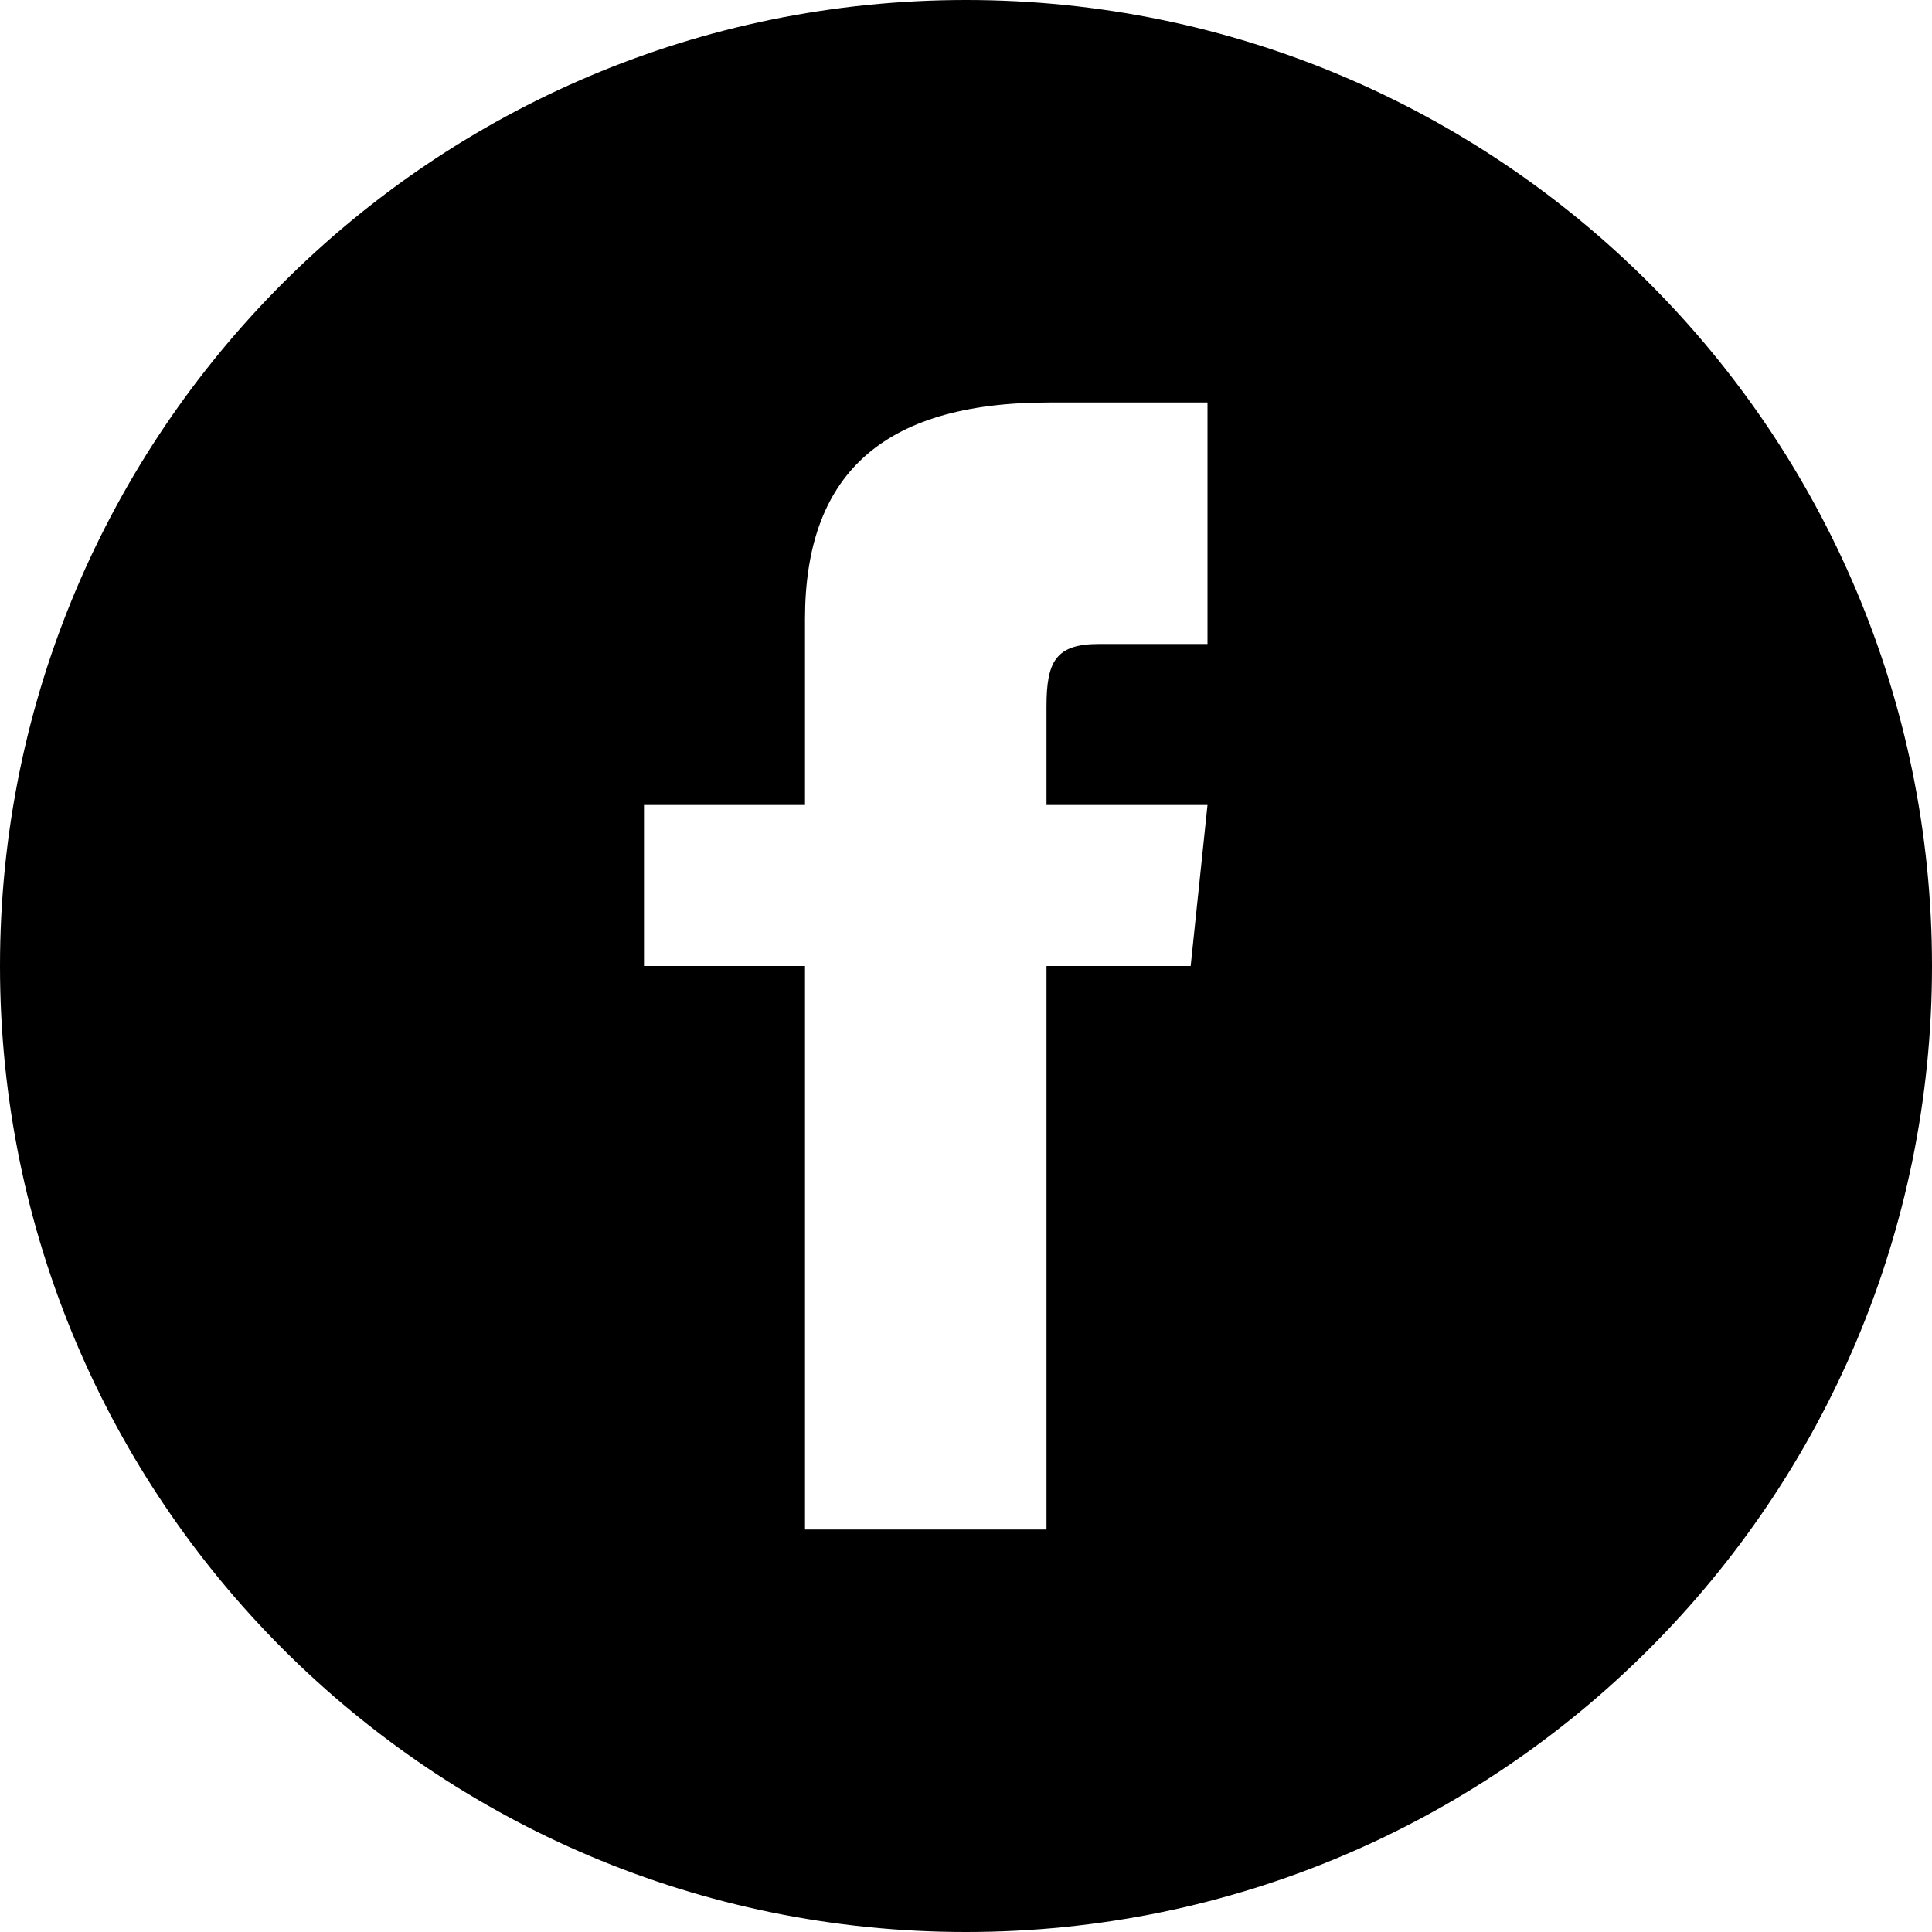
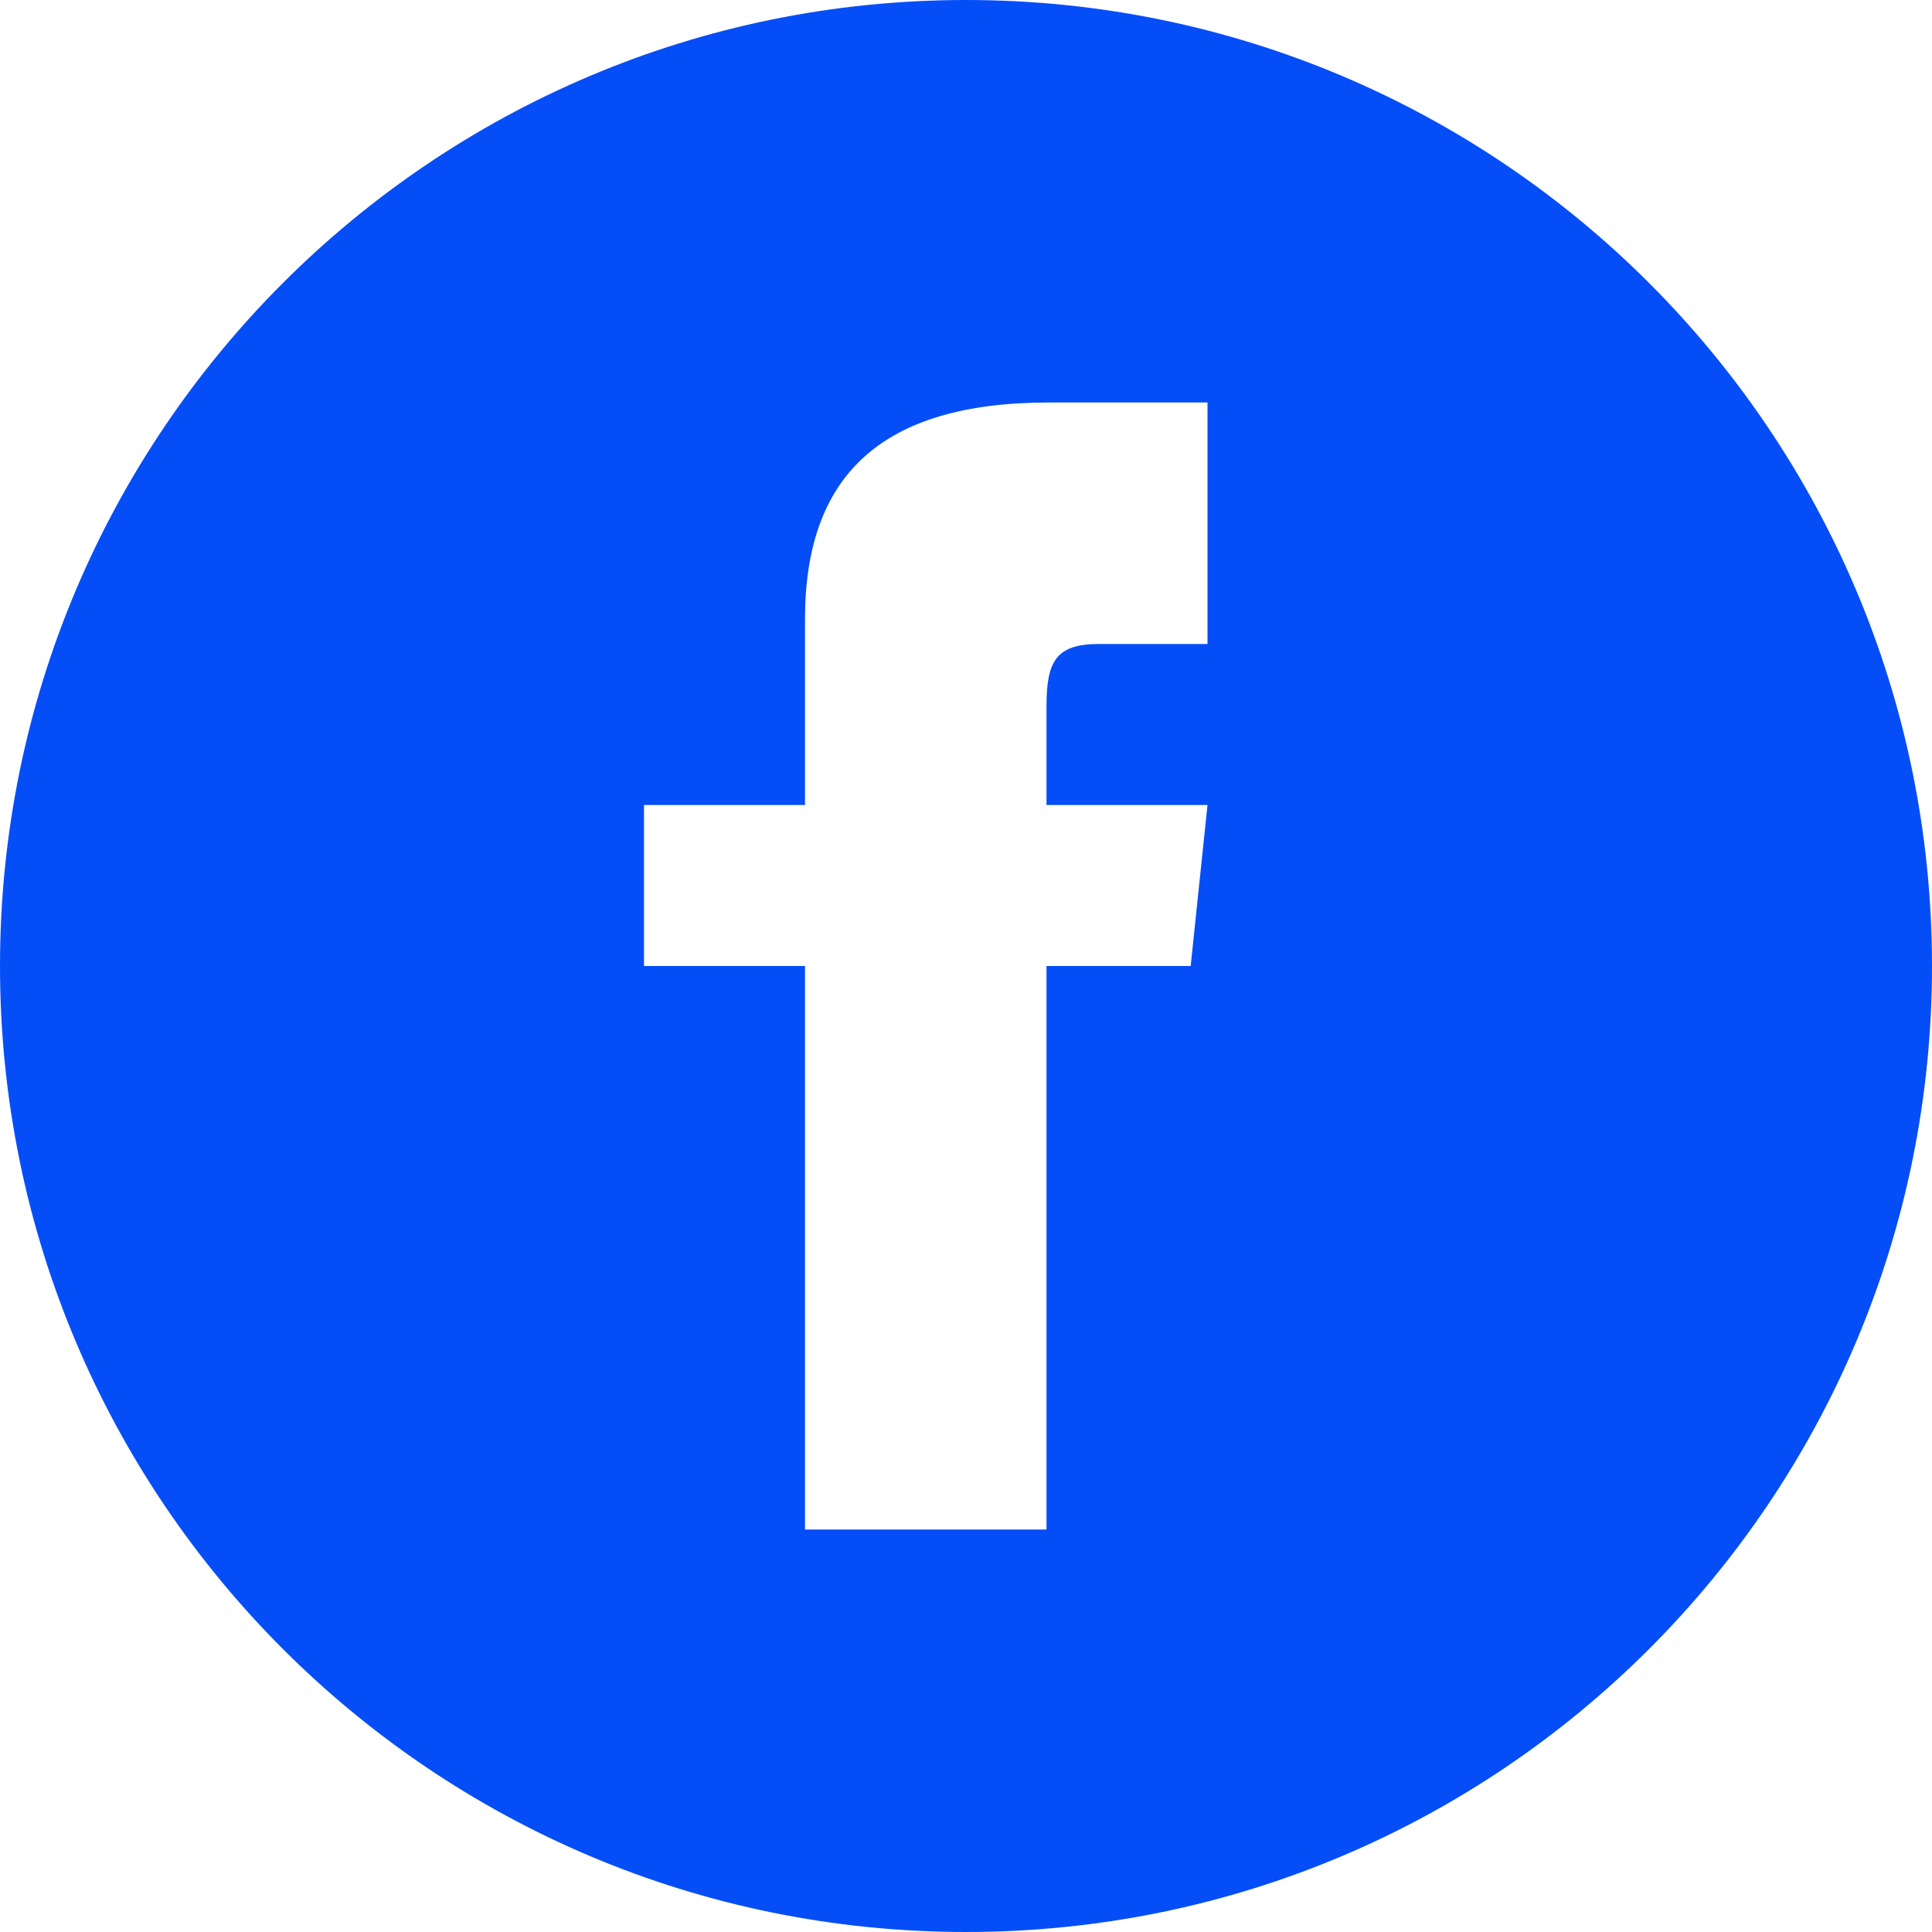
<svg xmlns="http://www.w3.org/2000/svg" width="24" height="24" viewBox="0 0 24 24">
-   <path d="M12 0c-6.627 0-12 5.373-12 12s5.373 12 12 12 12-5.373 12-12-5.373-12-12-12zm3 8h-1.35c-.538 0-.65.221-.65.778v1.222h2l-.209 2h-1.791v7h-3v-7h-2v-2h2v-2.308c0-1.769.931-2.692 3.029-2.692h1.971v3z" />
+   <path d="M12 0c-6.627 0-12 5.373-12 12s5.373 12 12 12 12-5.373 12-12-5.373-12-12-12zm3 8h-1.35c-.538 0-.65.221-.65.778v1.222h2l-.209 2h-1.791v7h-3v-7h-2v-2h2v-2.308c0-1.769.931-2.692 3.029-2.692h1.971v3z" fill="#054ef7" />
</svg>
